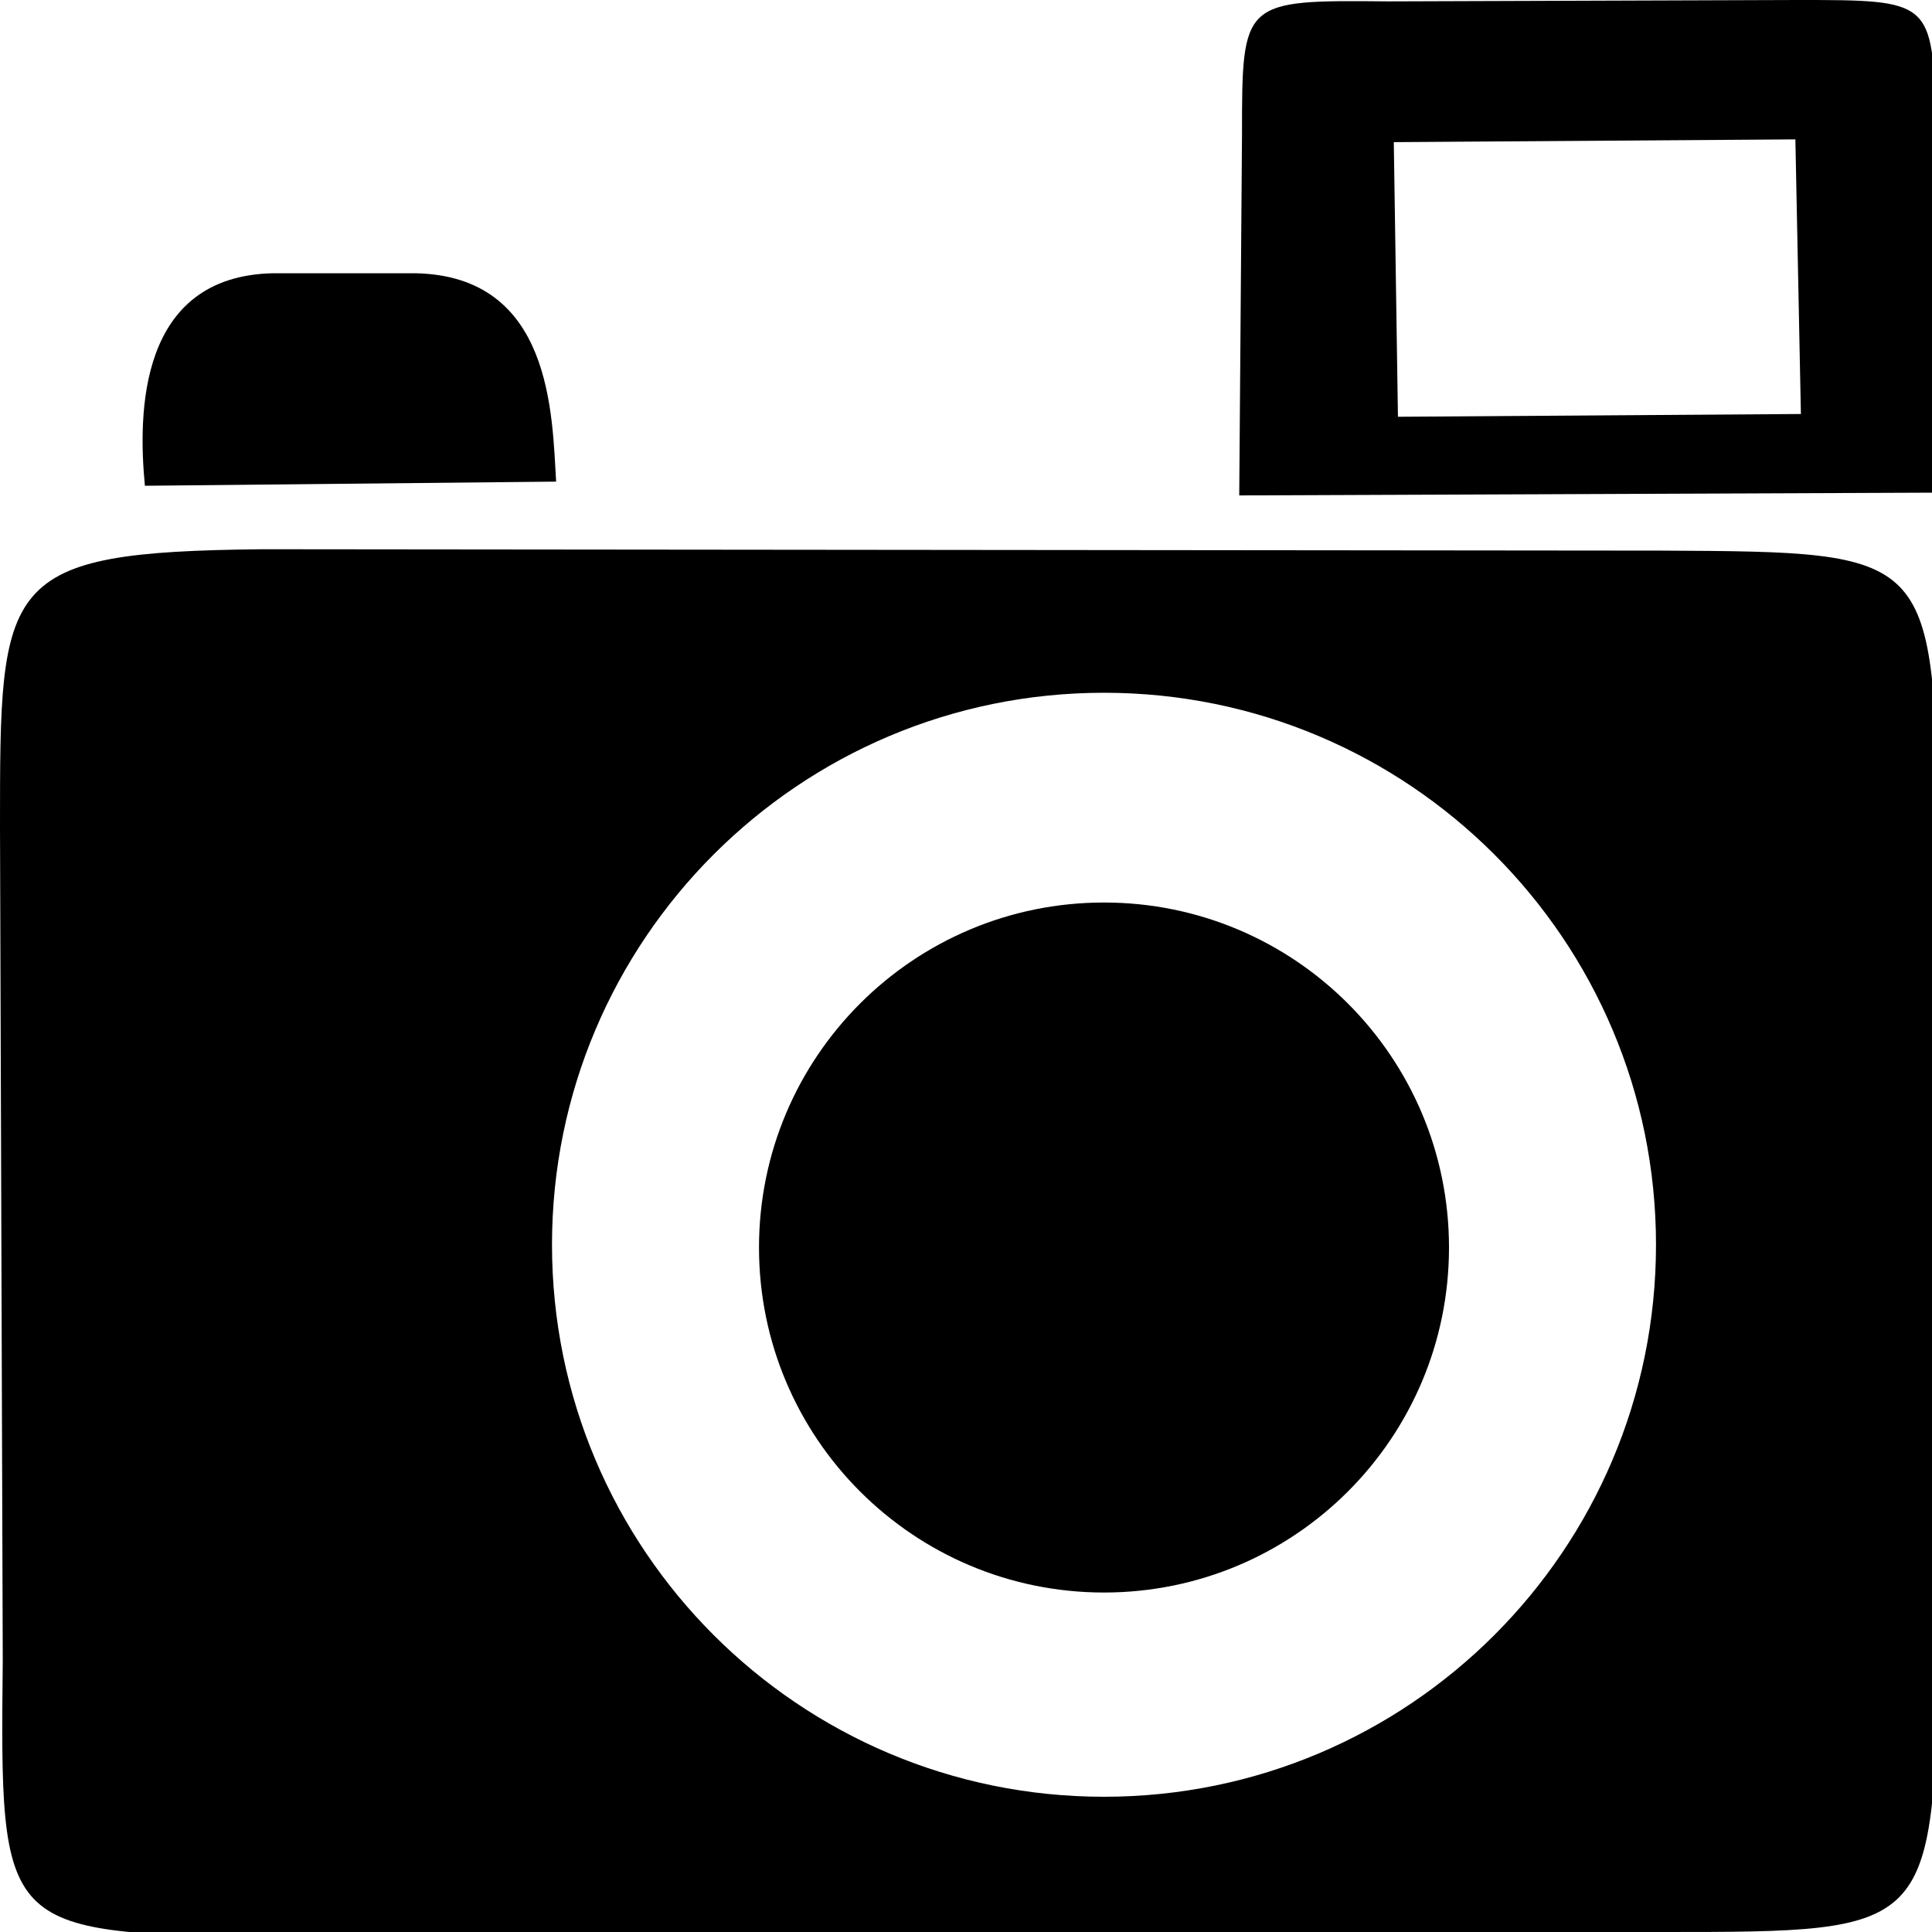
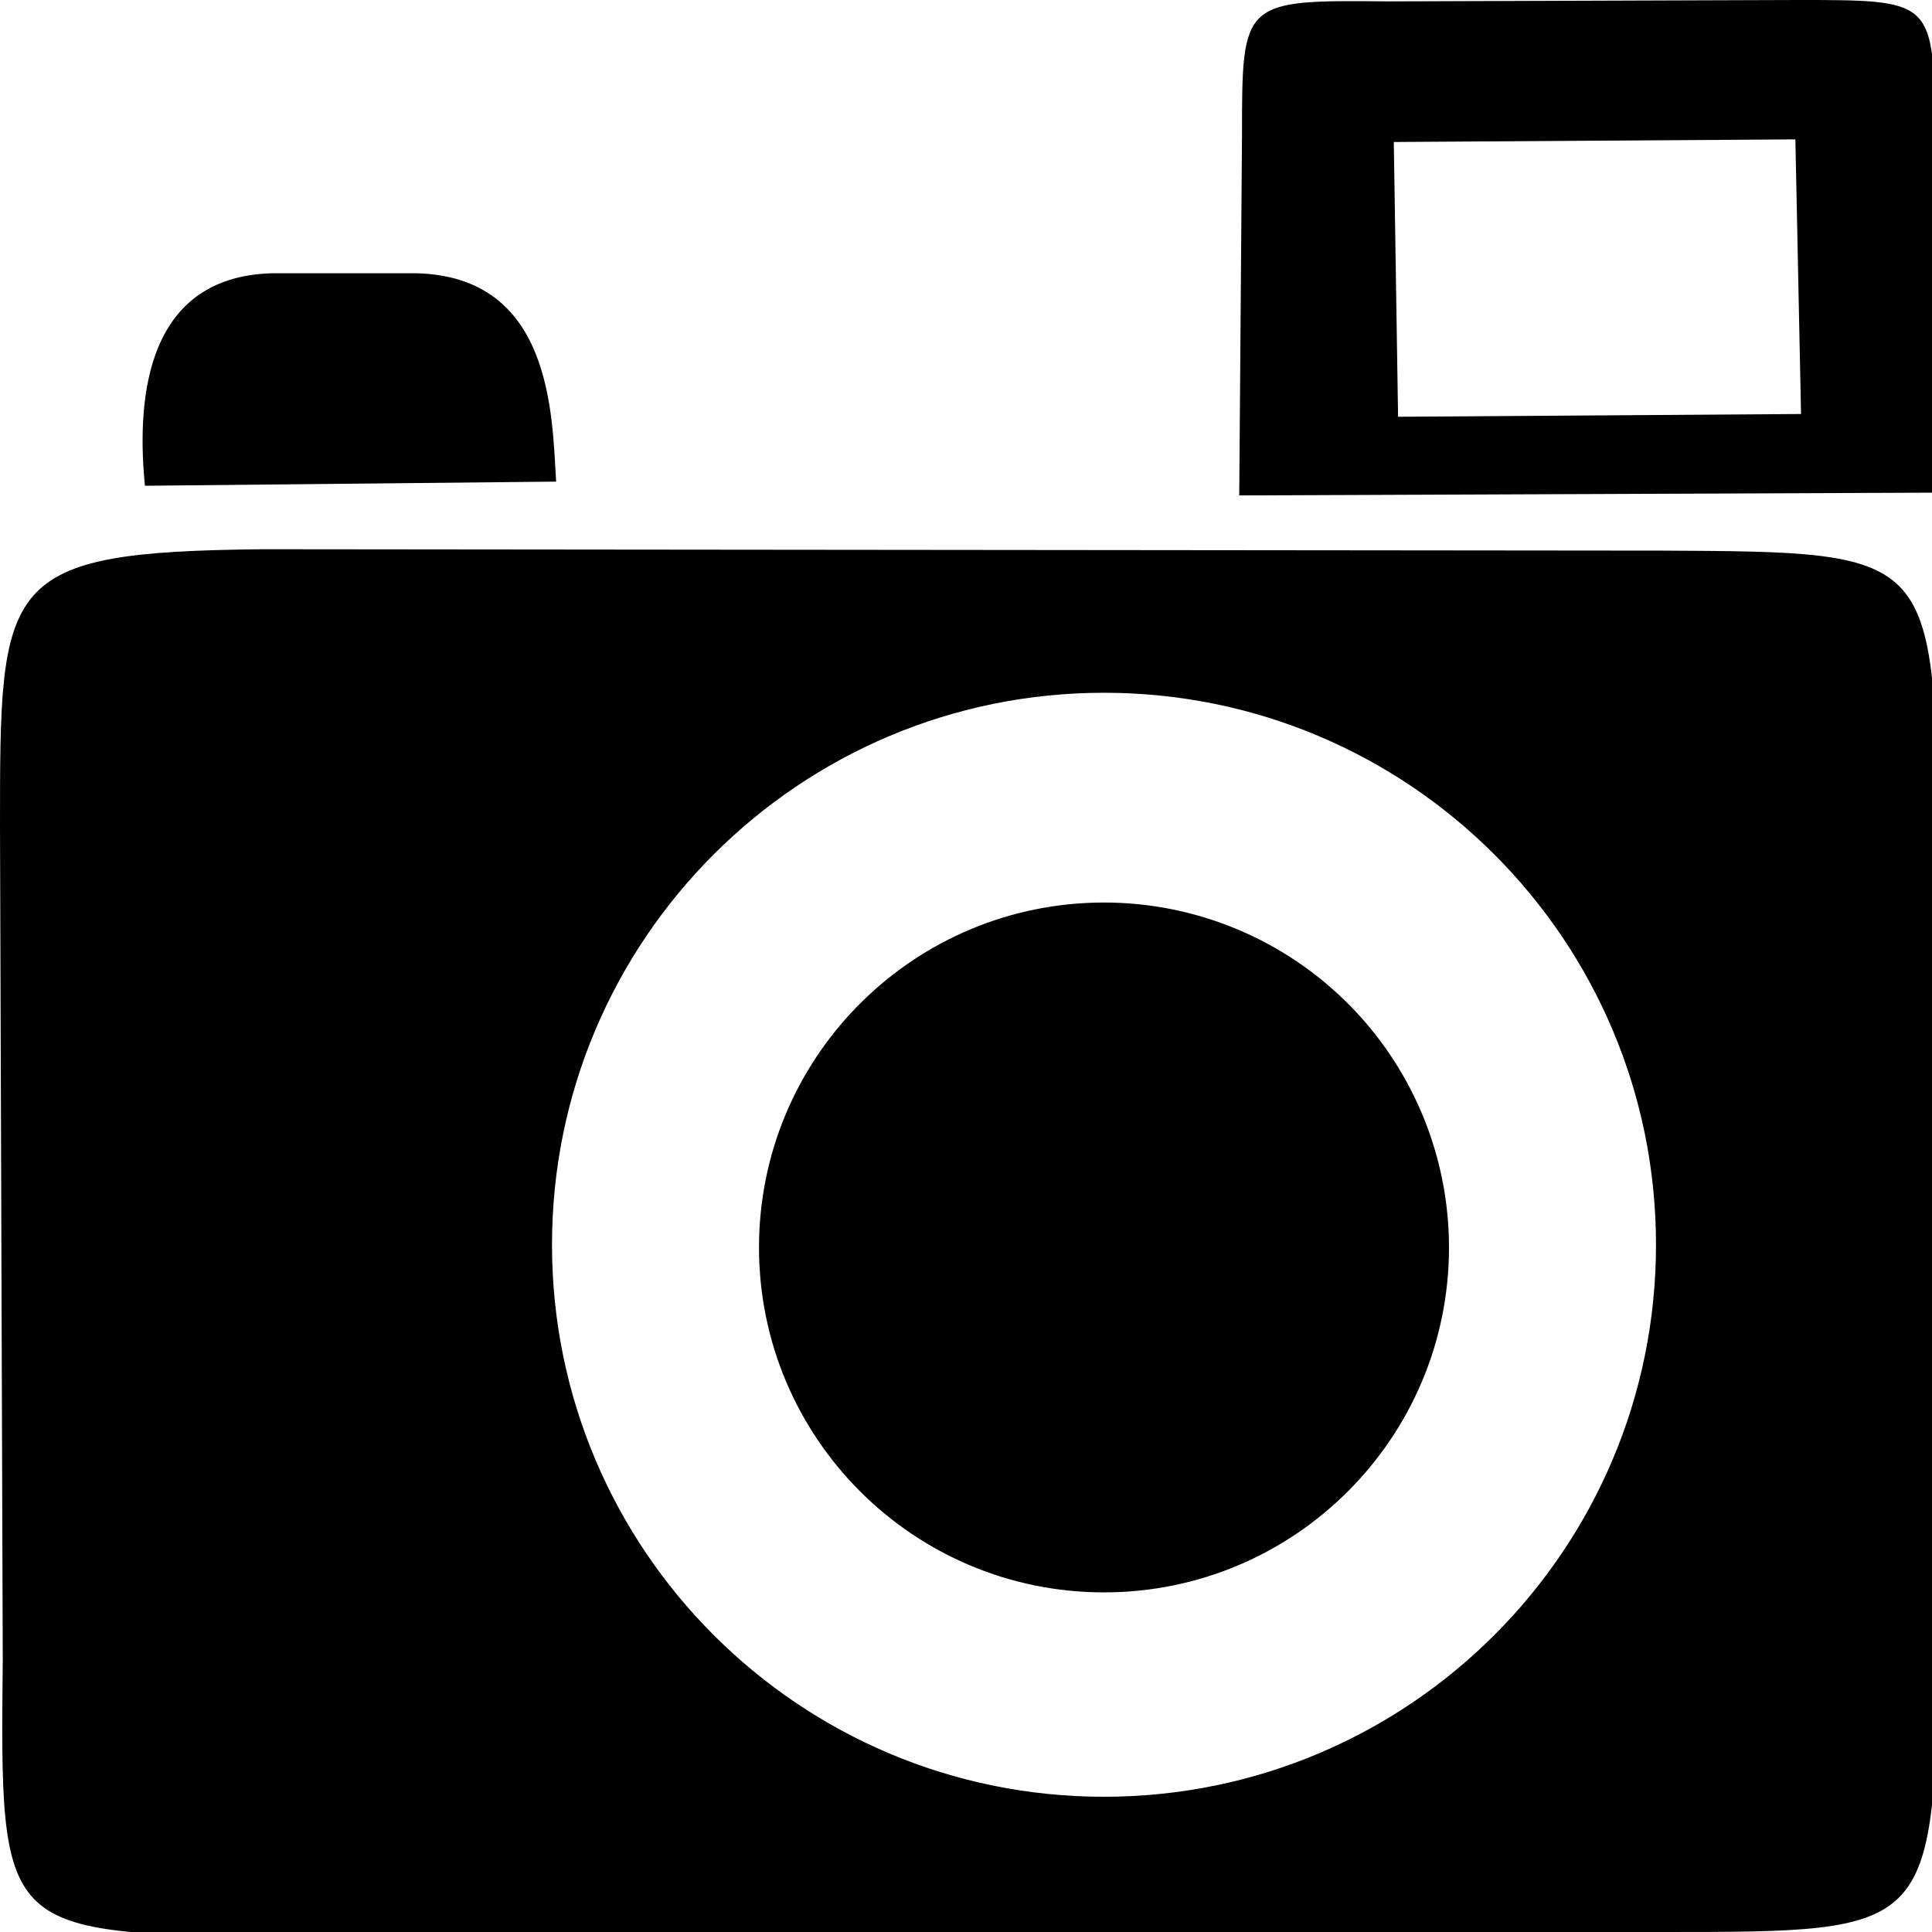
- <svg xmlns="http://www.w3.org/2000/svg" height="14" width="14">
-   <path d="m1.9,3.98C0,4,0,4.2,0,5.99l.02,6.04C0,14,0,14,1.93,14.04l10.12-.04C14,14,14,14,14.05,11.98V6C14,4,14,4,12.05,3.99zM8,5.02a4,4,0,110,8,4,4,0,010-8zM1.98,1.98h1.03C4,2,4,3,4.03,3.49l-2.98.03C1,3,1,2,1.98,1.98zm8.52,7.06a2.5,2.5,0,11-5,0,2.5,2.5,0,015,0zM9,.98l-.02,2.61,5.03-.02.02-2.7C14,0,14,0,13.02,0l-2.96.01C9,0,9,0,9,.98zm1.1.05,2.91-.02L13.05,3l-2.92.02z" />
+ <svg xmlns="http://www.w3.org/2000/svg" height="14" width="14" version="1.1" id="svg6837">
+   <defs id="defs6841" />
+   <path id="path7427" style="stroke:none;stroke-width:0;stroke-miterlimit:4;stroke-dasharray:none" d="M 13.02,0 10.061,0.01 C 9.001,-2.34375e-4 9,4.6875e-4 9,0.98 L 8.98,3.59 14.01,3.57 14.029,0.869 C 13.999,-8.59375e-4 14,0 13.02,0 Z M 13.01,1.01 13.051,3 10.131,3.02 10.1,1.029 Z" />
+   <path id="path7425" style="stroke:none;stroke-width:0;stroke-miterlimit:4;stroke-dasharray:none" d="M 1.9 3.98 C 0 4 -2.9605947e-16 4.2 0 5.99 L 0.02 12.029 C -0 13.999 -0 13.999 1.93 14.039 L 12.051 14 C 14.001 14 14.001 14 14.051 11.98 L 14.051 6 C 14.001 4 14.001 4 12.051 3.99 L 1.9 3.98 z M 8 5.02 A 4 4 0 0 1 8 13.02 A 4 4 0 0 1 8 5.02 z M 7.93 6.541 A 2.5 2.5 0 0 0 5.5 9.039 A 2.5 2.5 0 0 0 10.5 9.039 A 2.5 2.5 0 0 0 7.93 6.541 z " />
+   <path style="stroke:none;stroke-width:0;stroke-miterlimit:4;stroke-dasharray:none" d="M 1.05,3.52 4.03,3.49 C 4,3 4,2 3.01,1.98 H 1.98 C 1,2 1,3 1.05,3.52 Z" id="path7423" />
</svg>
